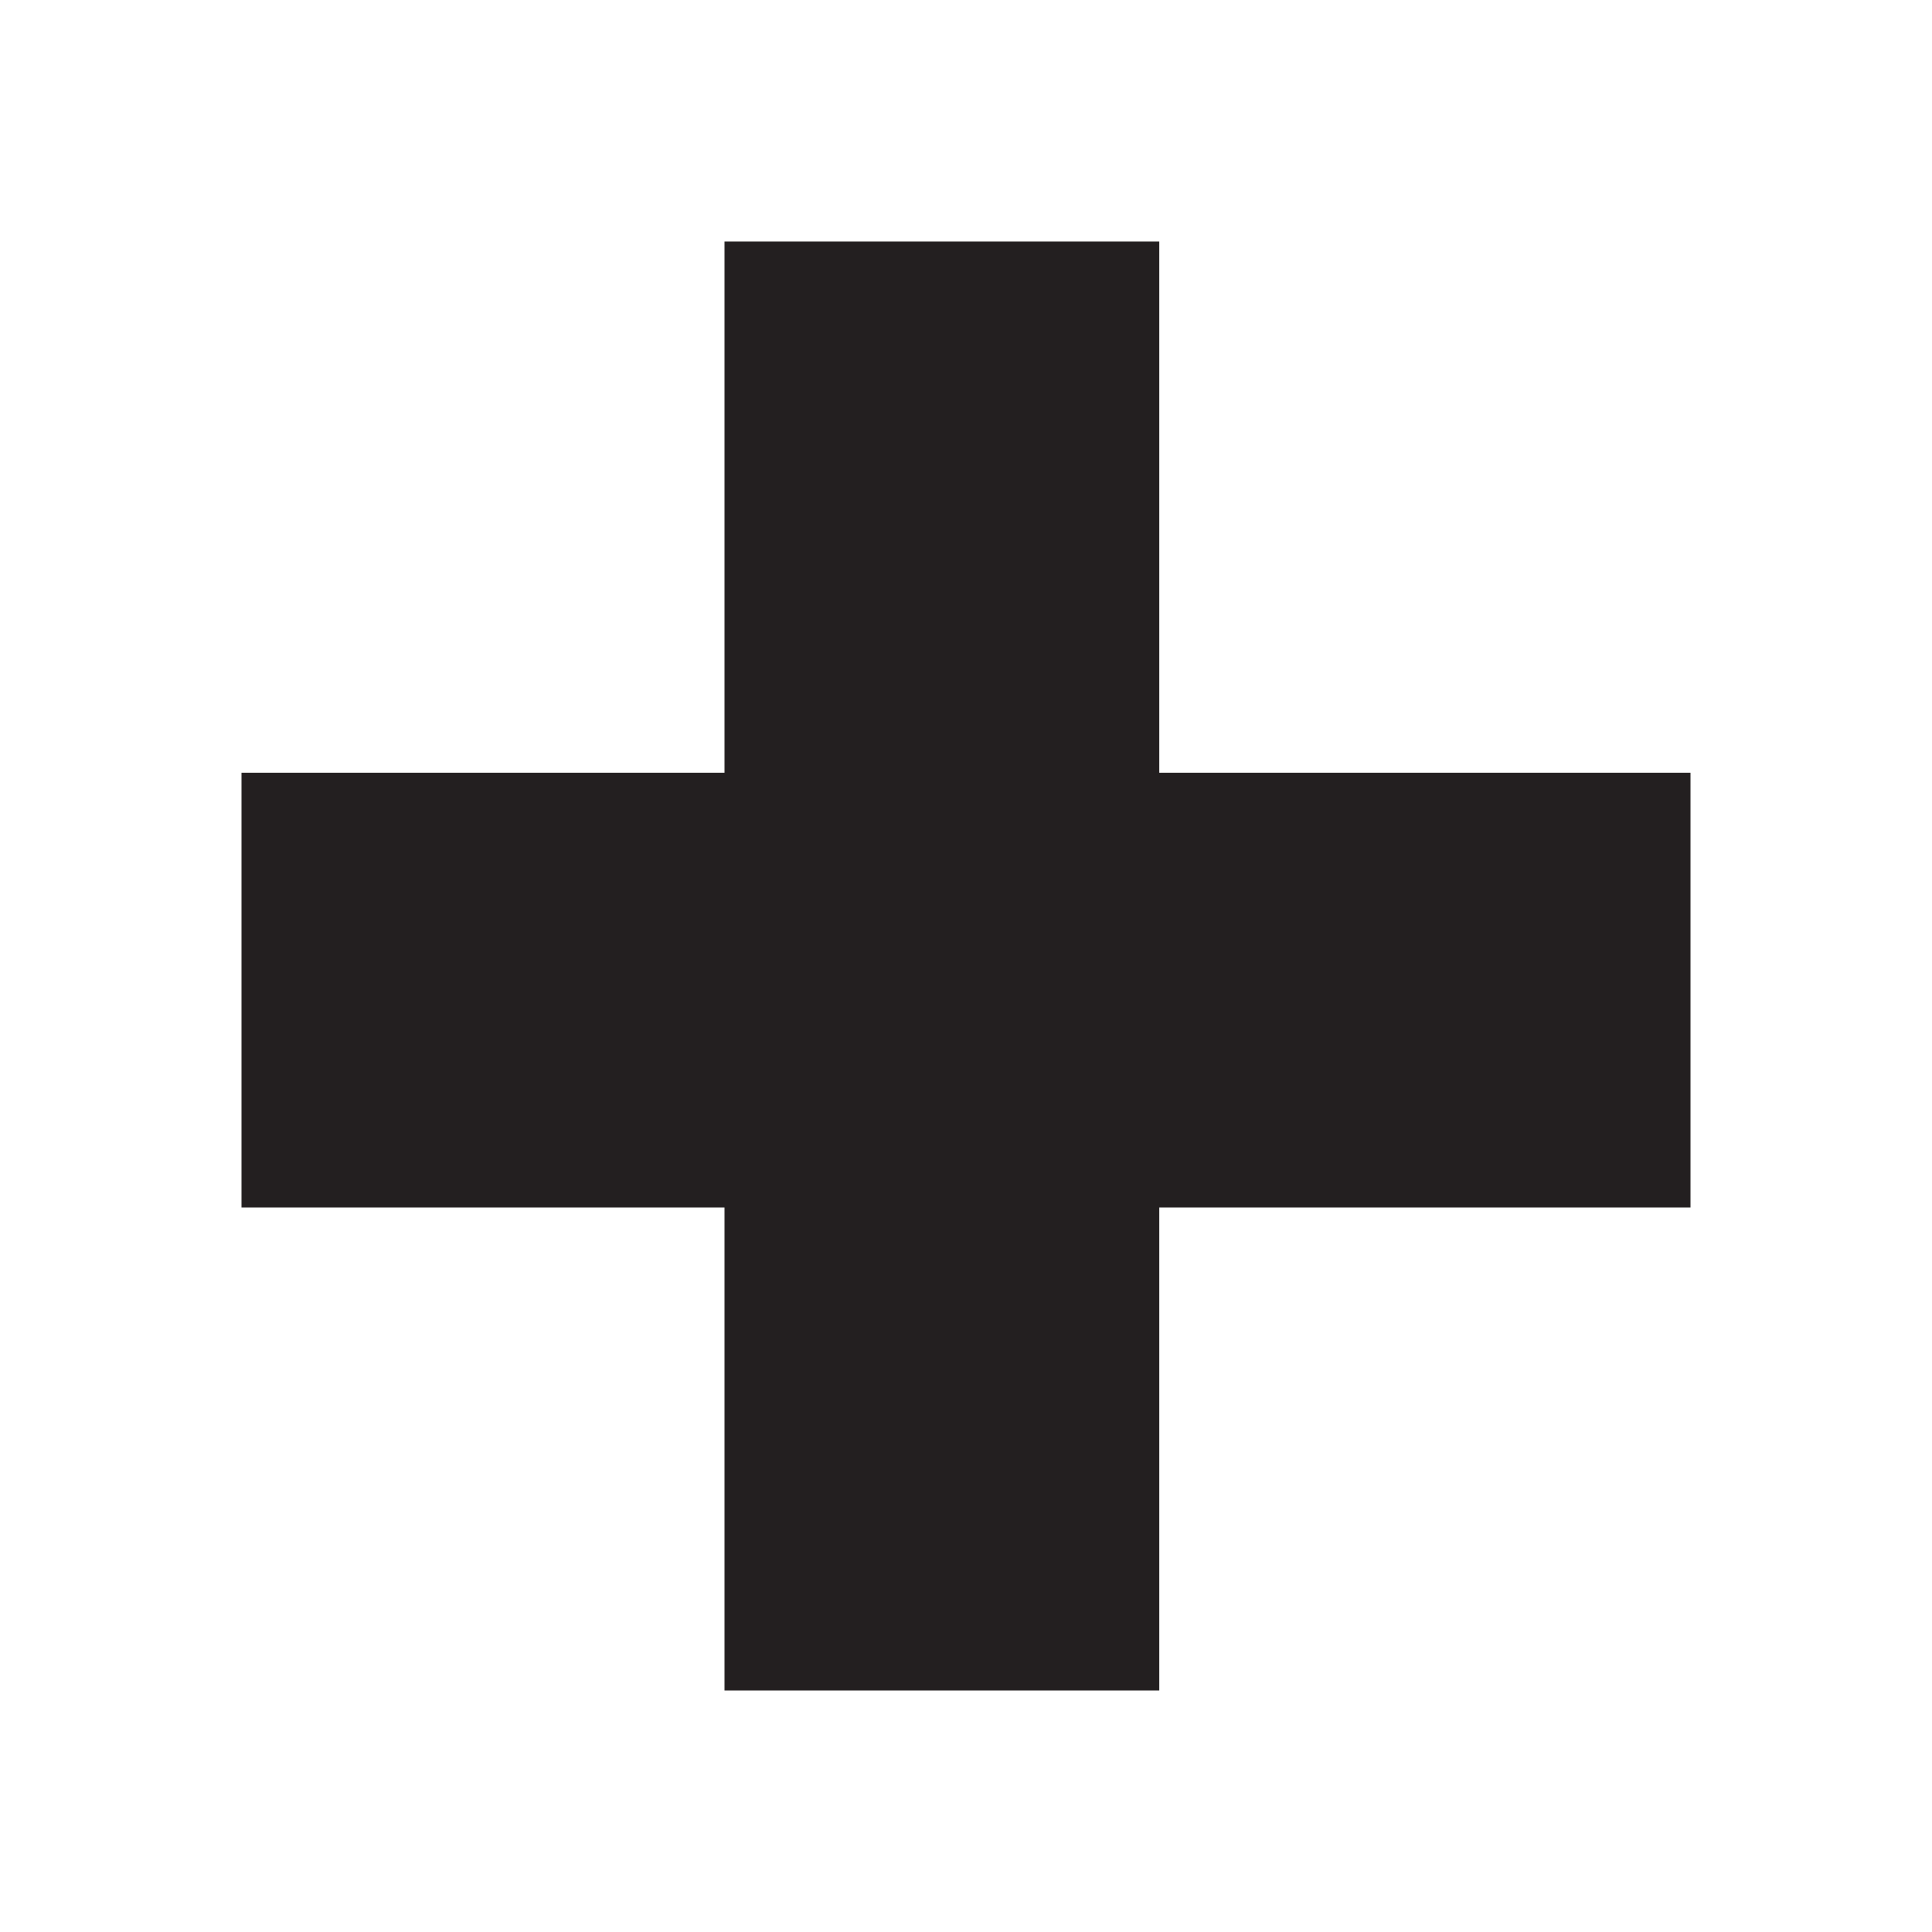
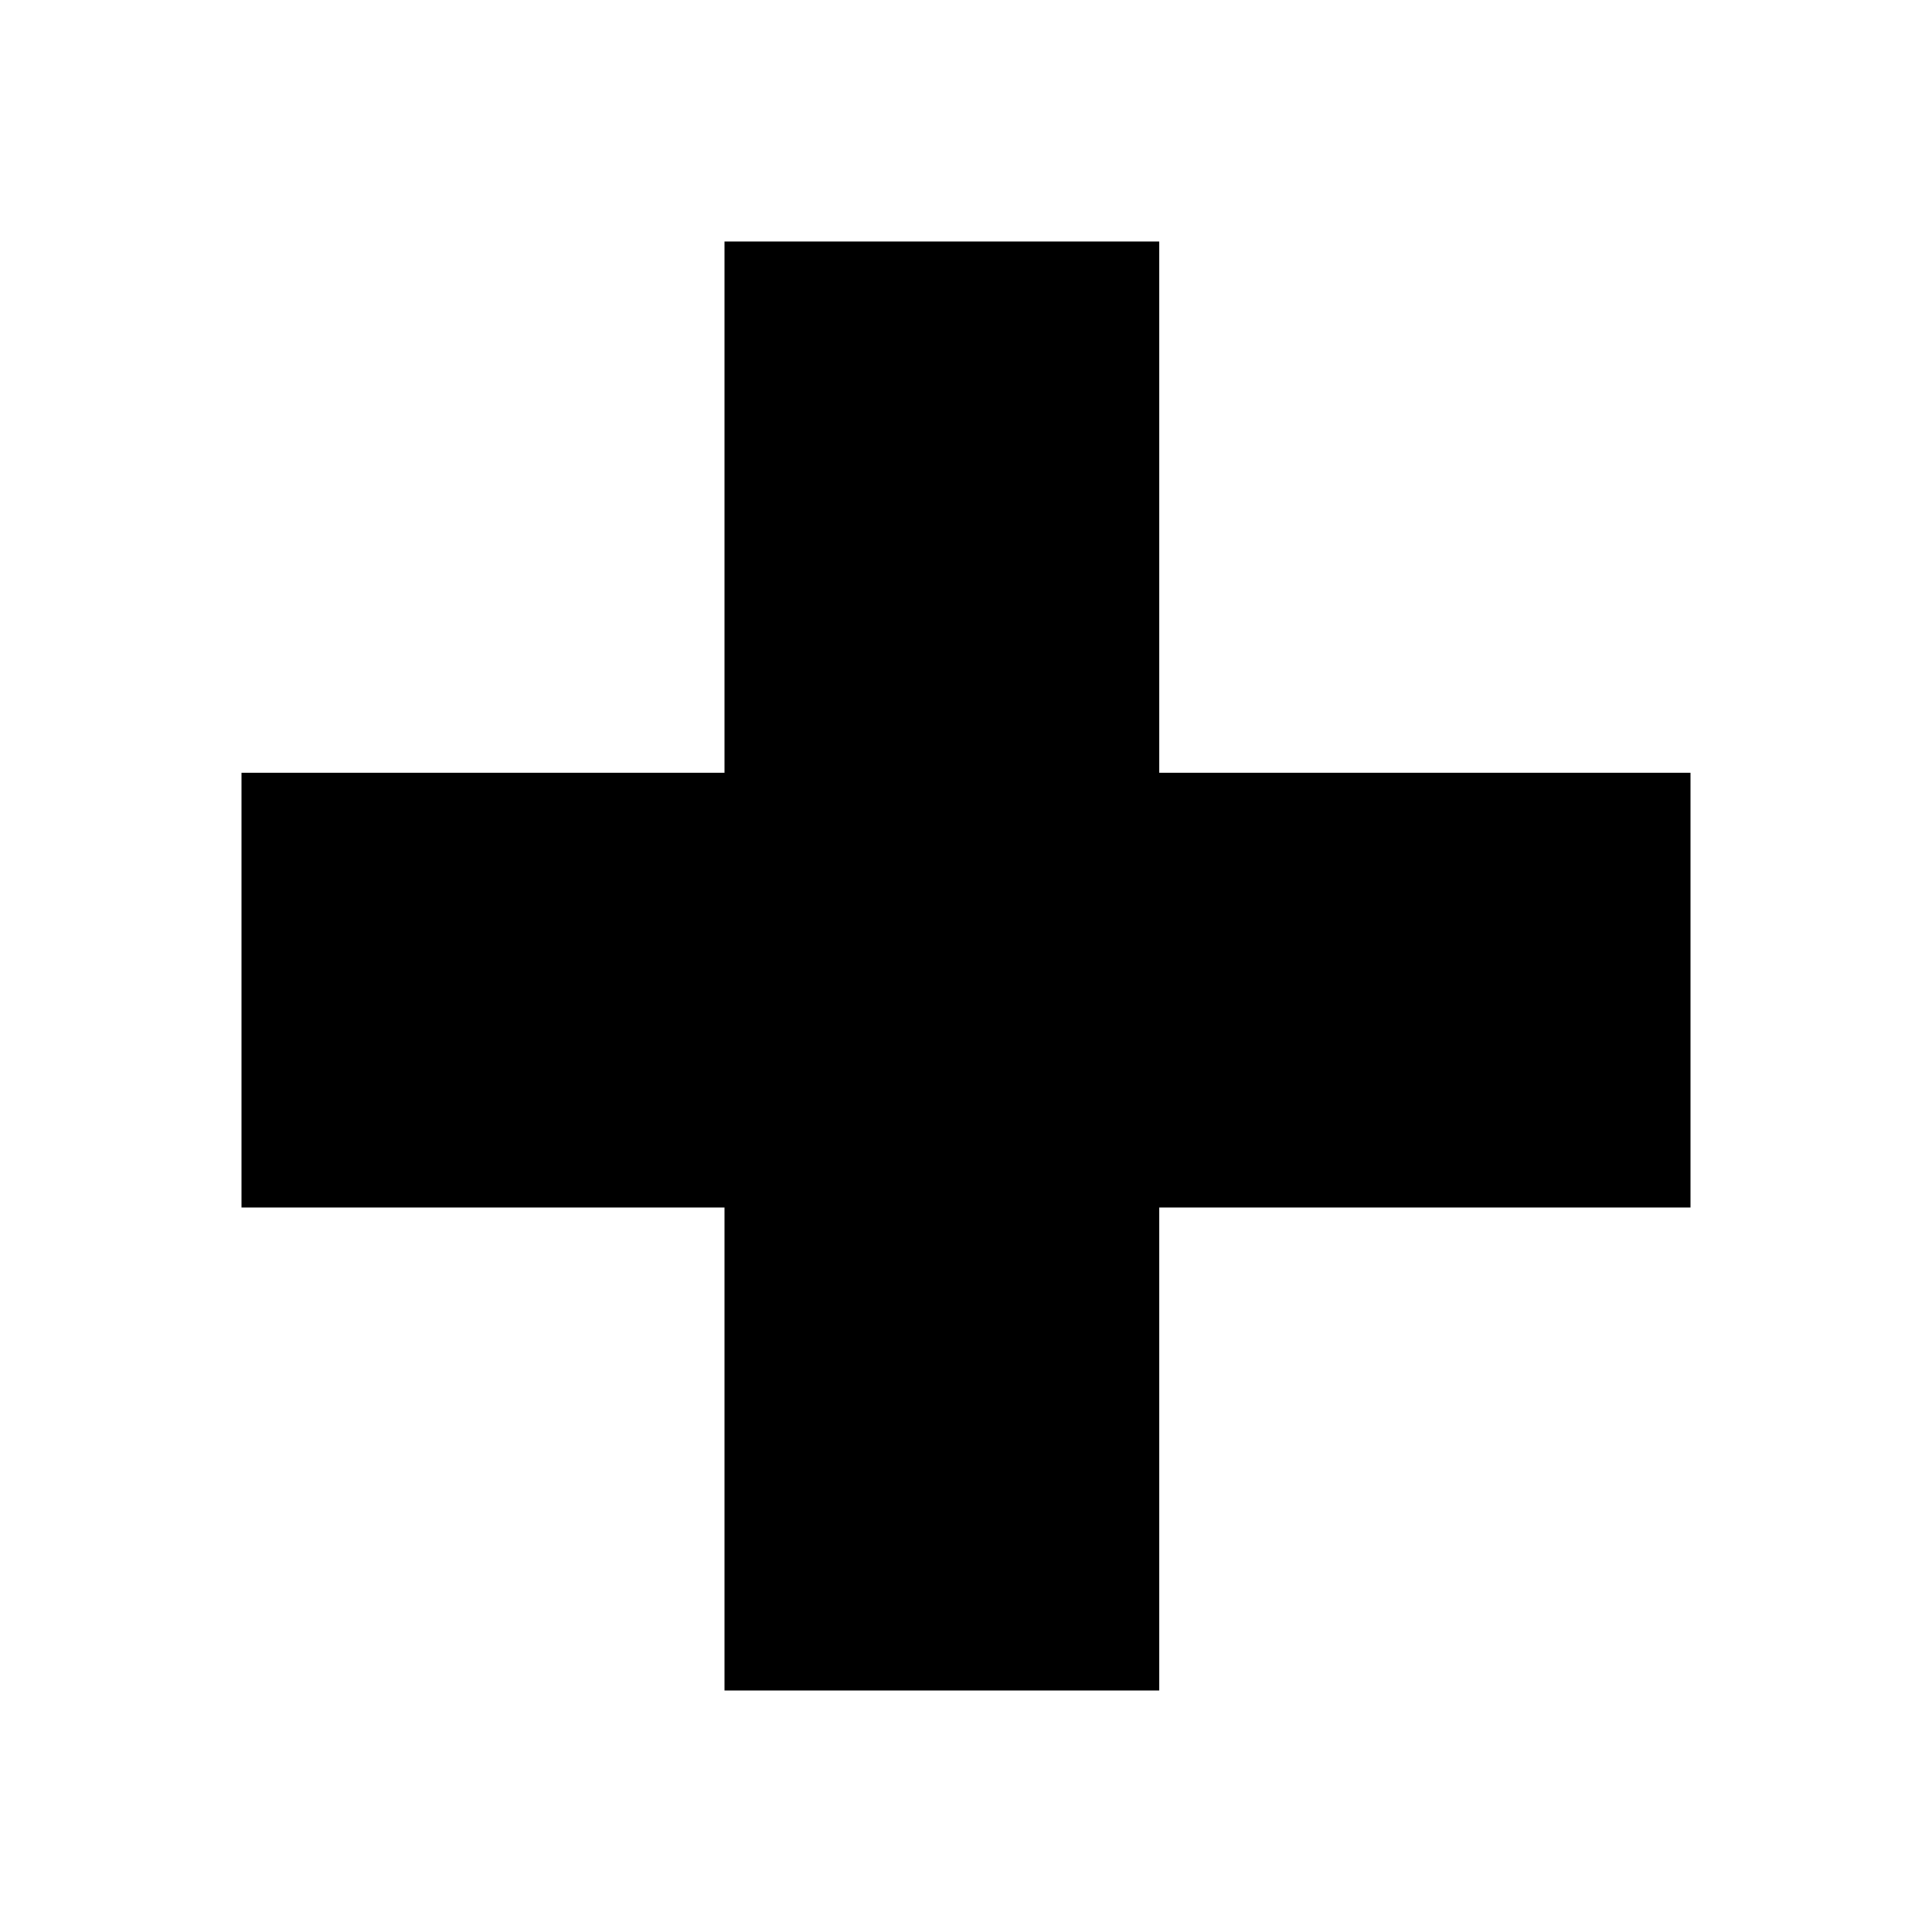
<svg xmlns="http://www.w3.org/2000/svg" enable-background="new 0 0 40 40" height="40px" id="Layer_1" version="1.1" viewBox="0 0 40 40" width="40px" xml:space="preserve">
-   <polygon fill="#231F20" points="35,16 24,16 24,5 15,5 15,16 5,16 5,25 15,25 15,35 24,35 24,25 35,25 " />
+   <polygon fill="currentColor" points="35,16 24,16 24,5 15,5 15,16 5,16 5,25 15,25 15,35 24,35 24,25 35,25 " />
</svg>
